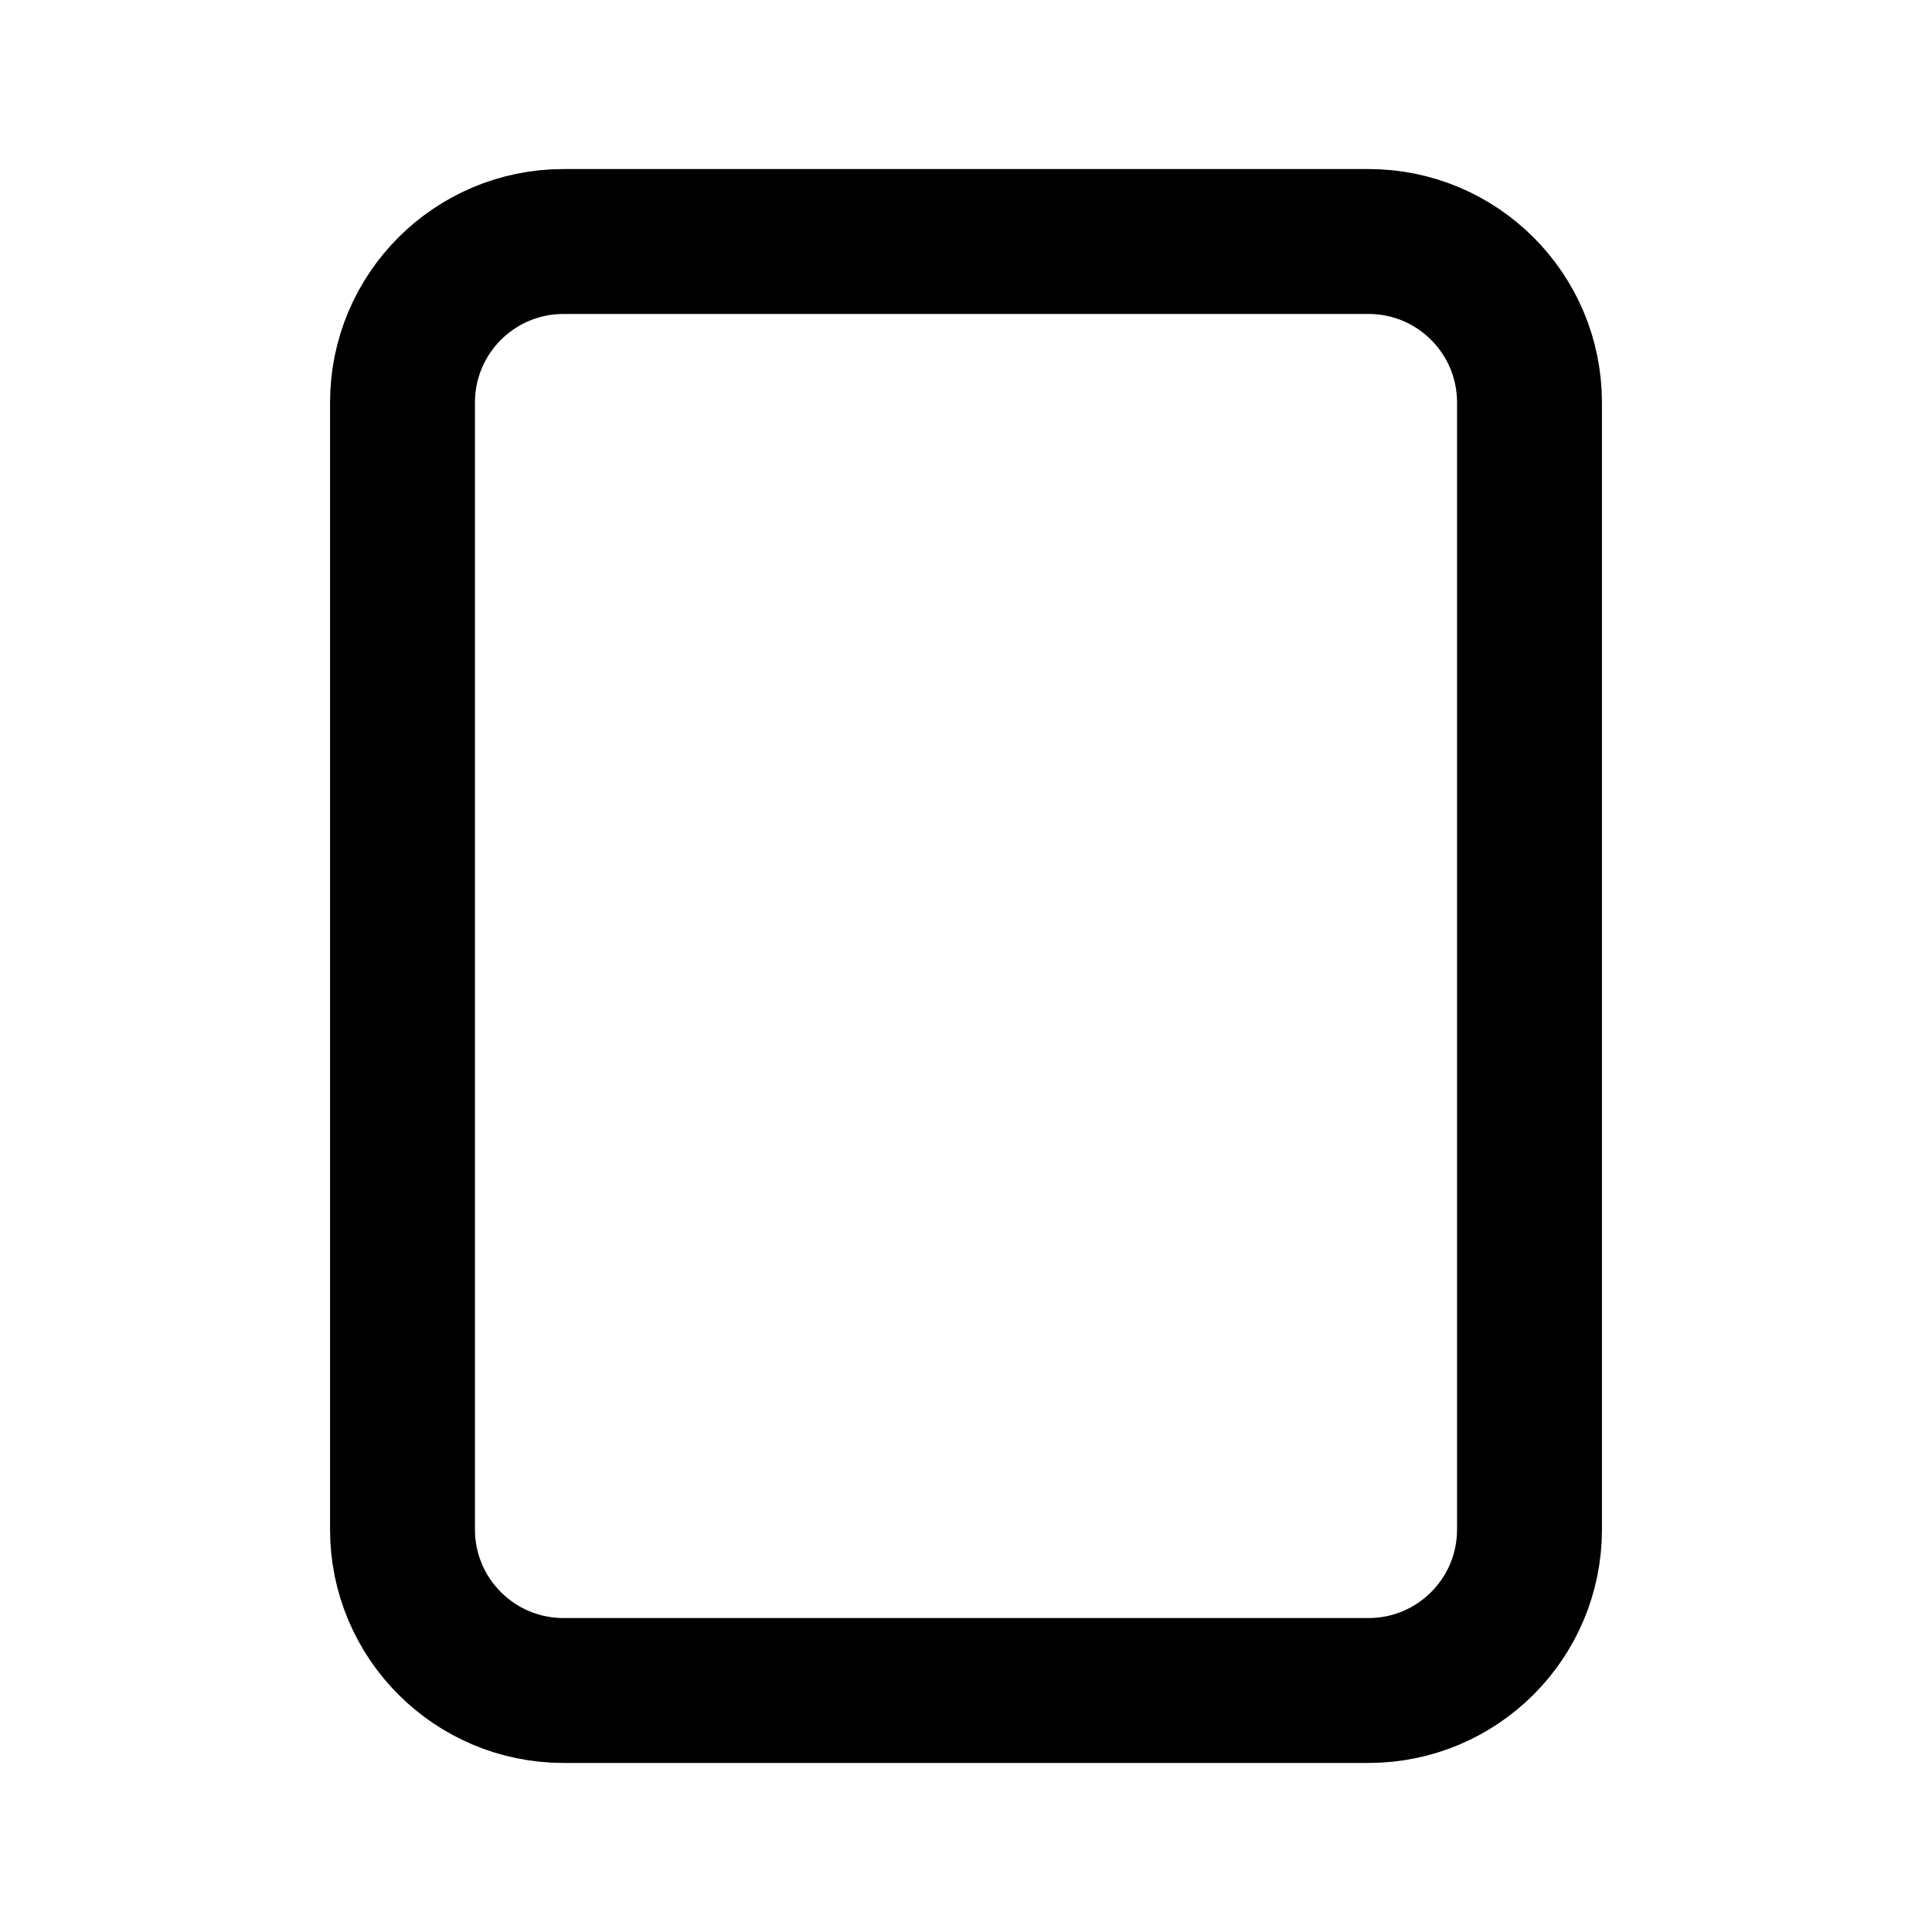
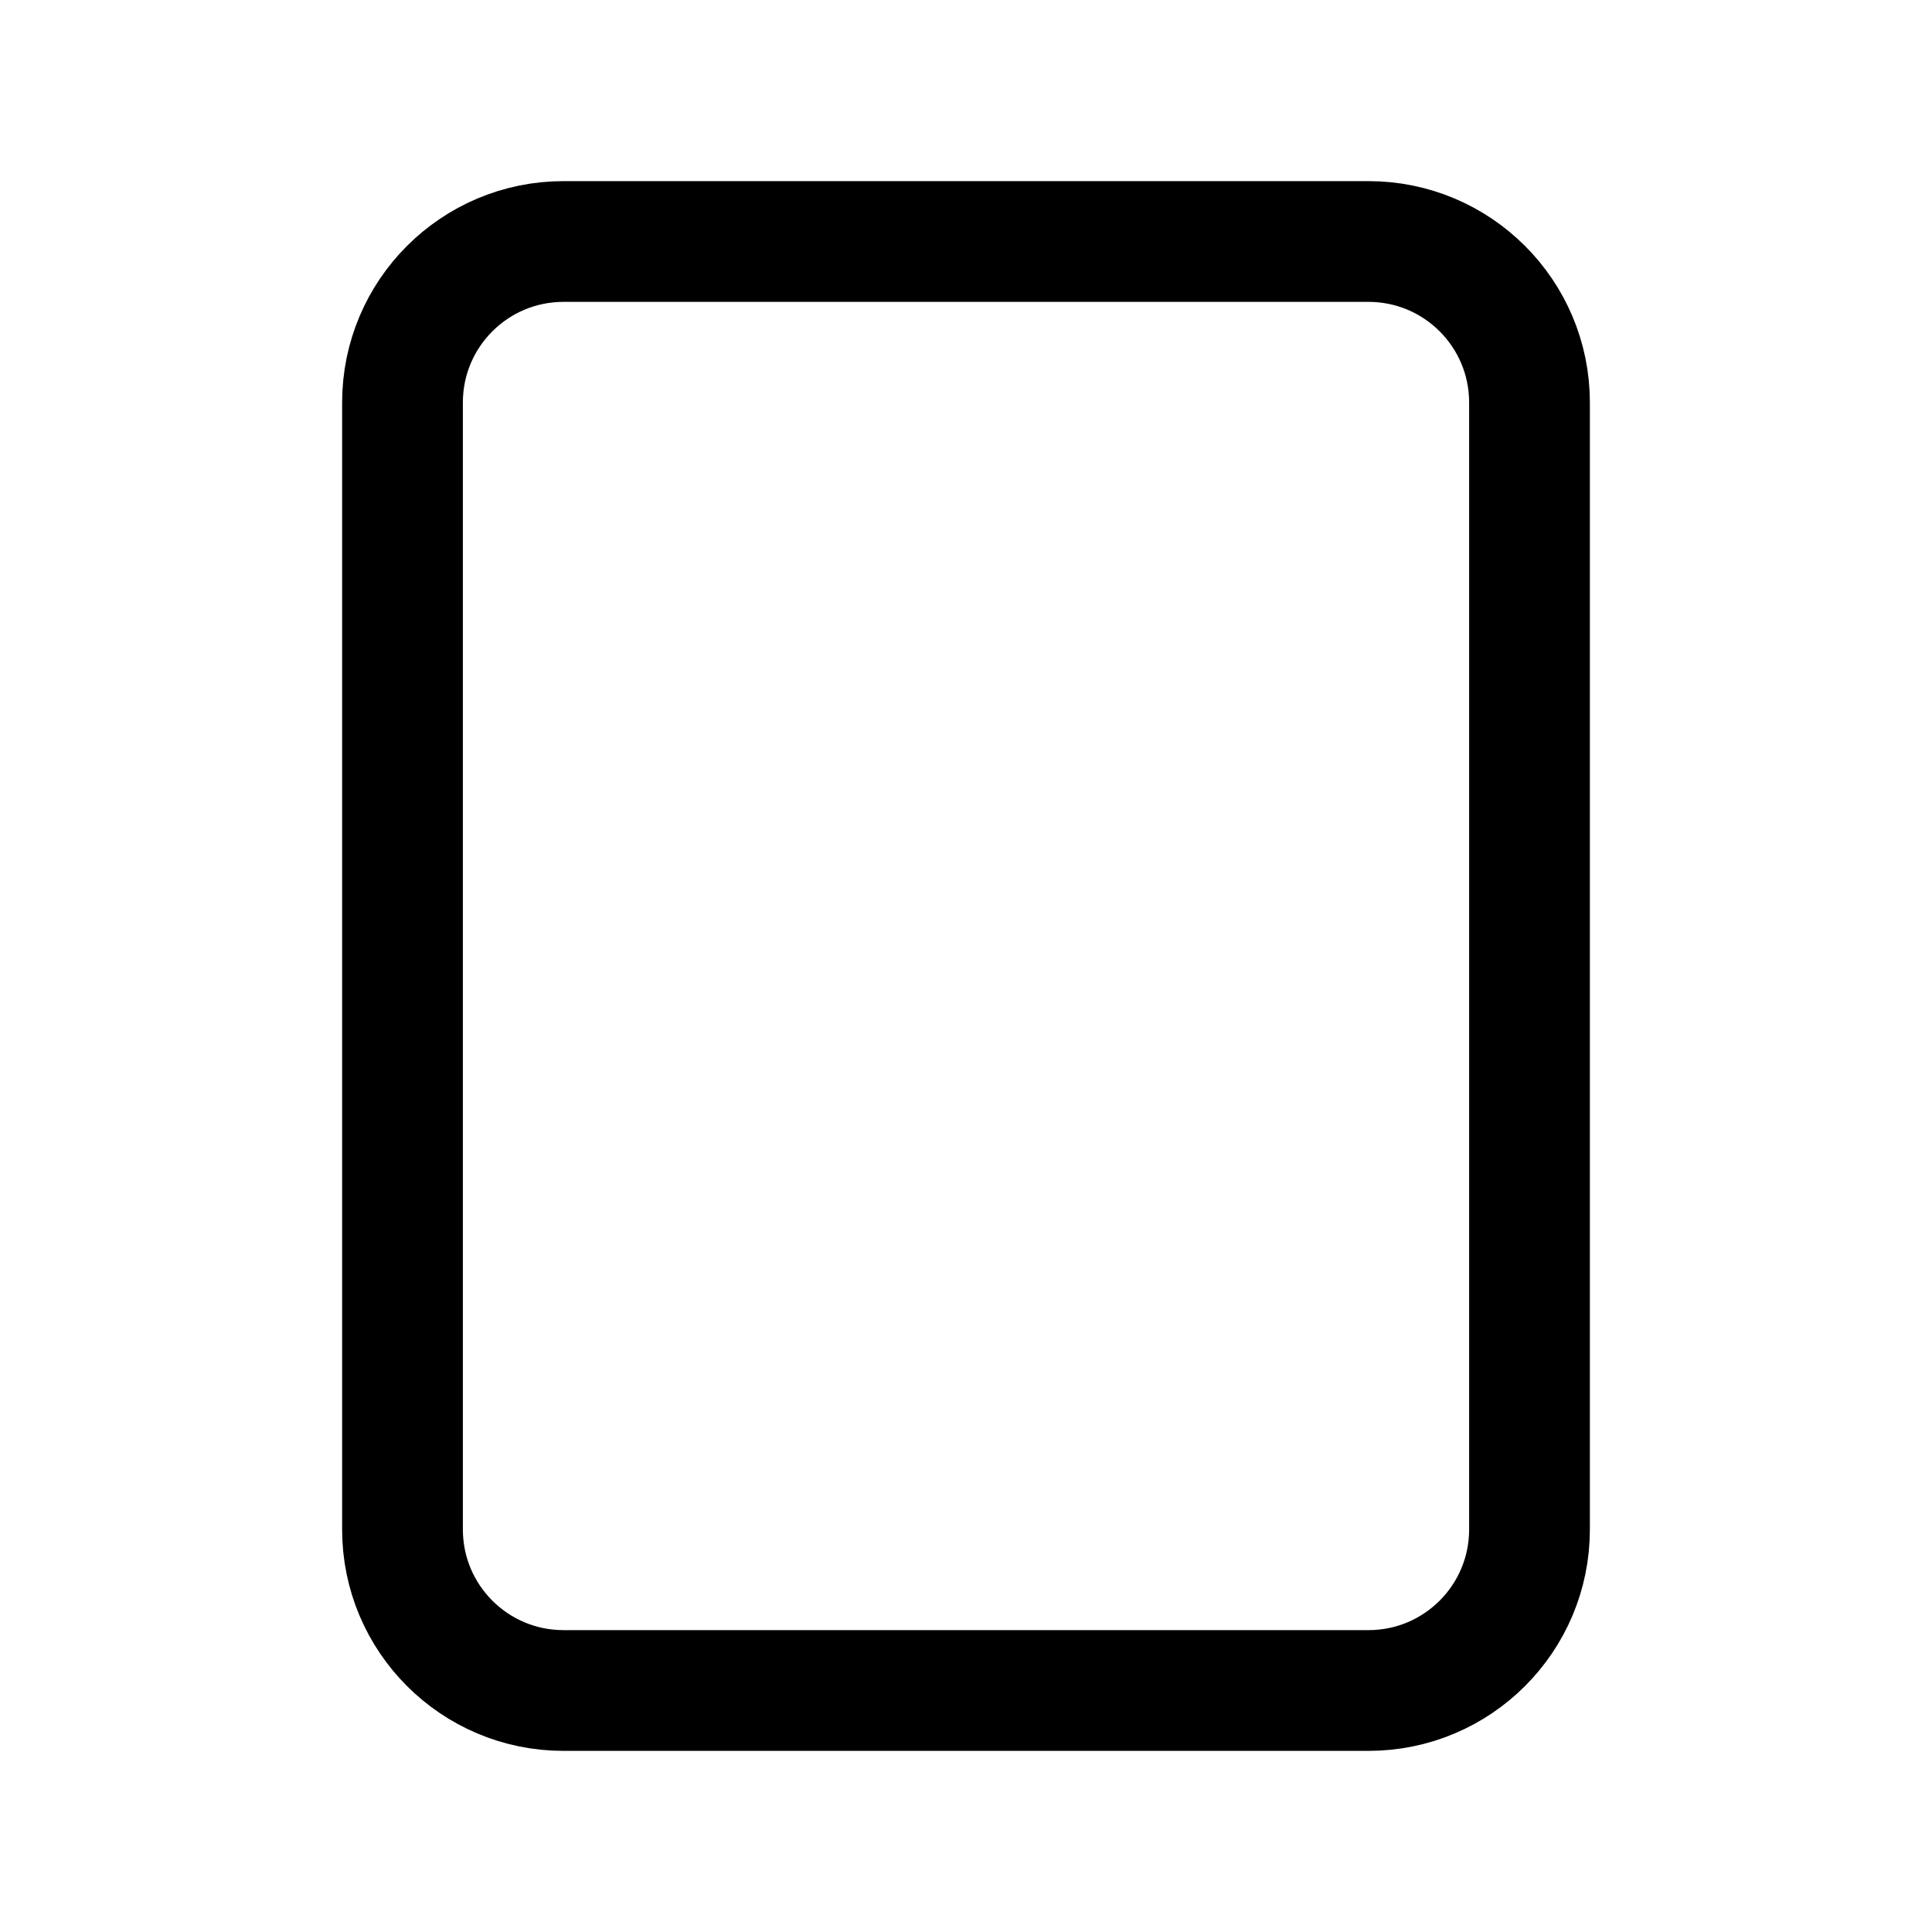
<svg xmlns="http://www.w3.org/2000/svg" width="24" height="24" viewBox="0 0 24 24" fill="none">
-   <rect x="5" y="3" width="14" height="18" rx="2" stroke="black" stroke-width="1.8" stroke-linejoin="round" />
+   <rect x="5" y="3" width="14" height="18" rx="2" stroke="black" stroke-width="1.5" stroke-linejoin="round" />
</svg>
